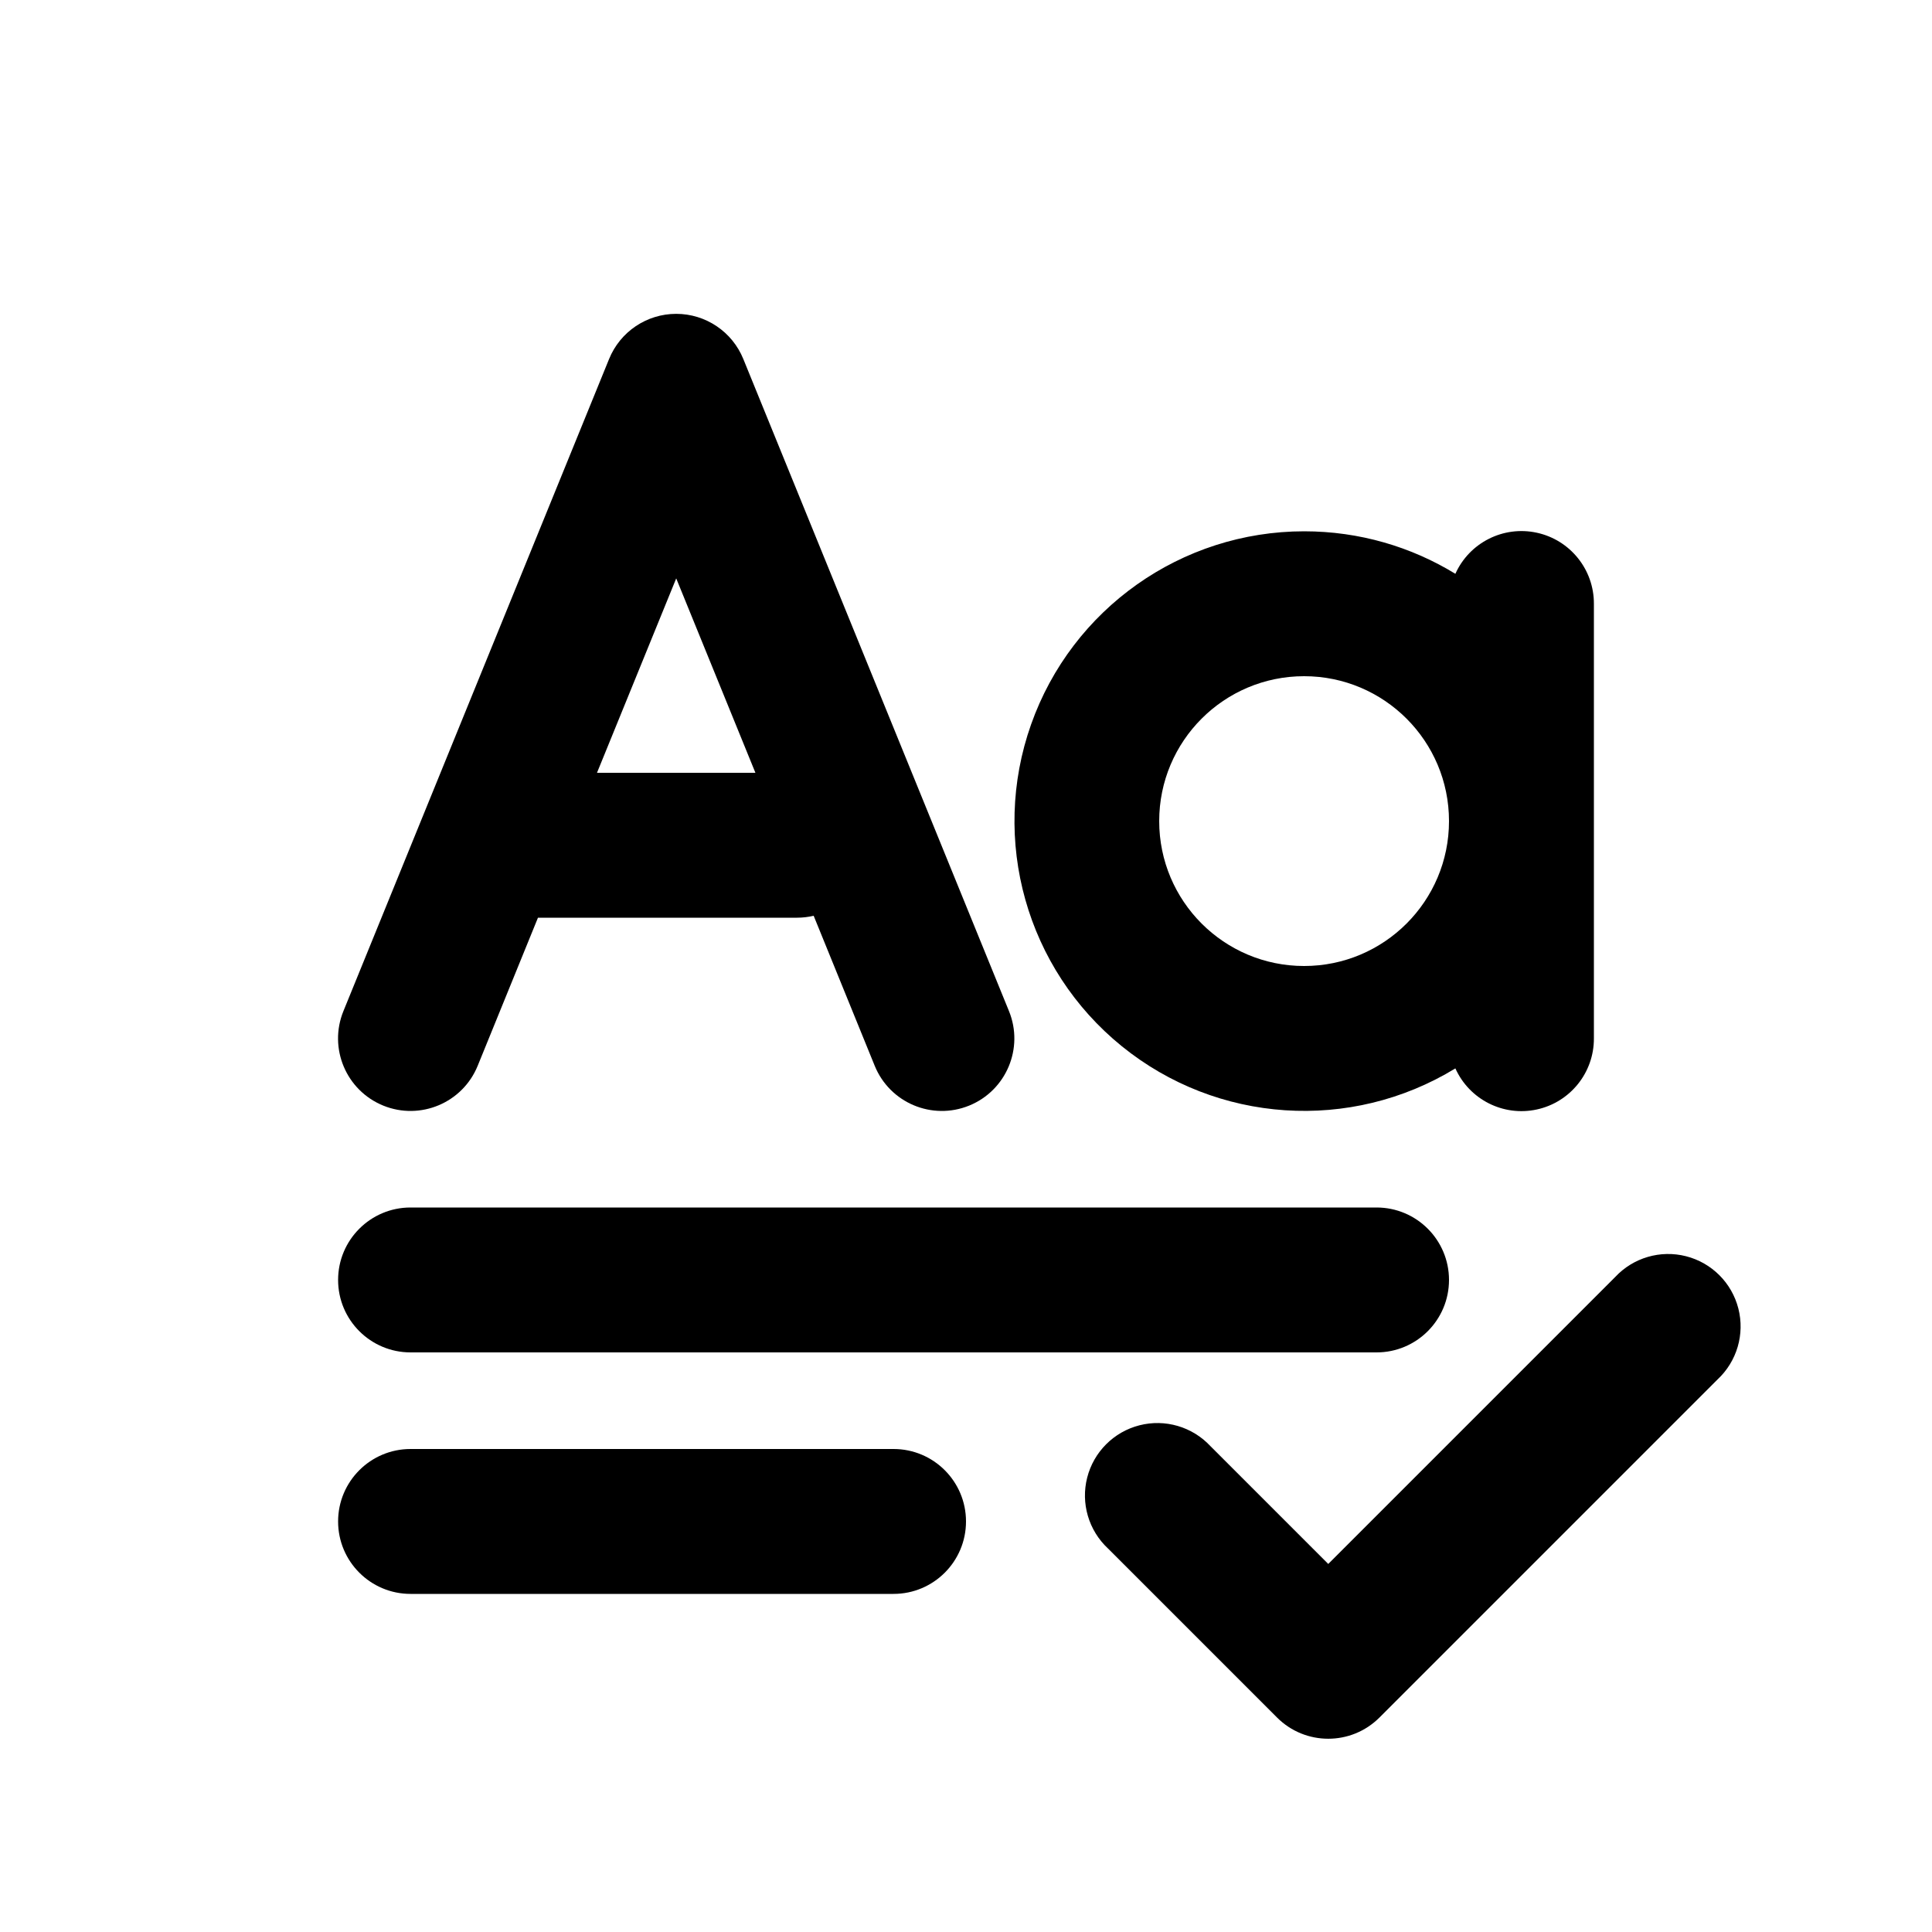
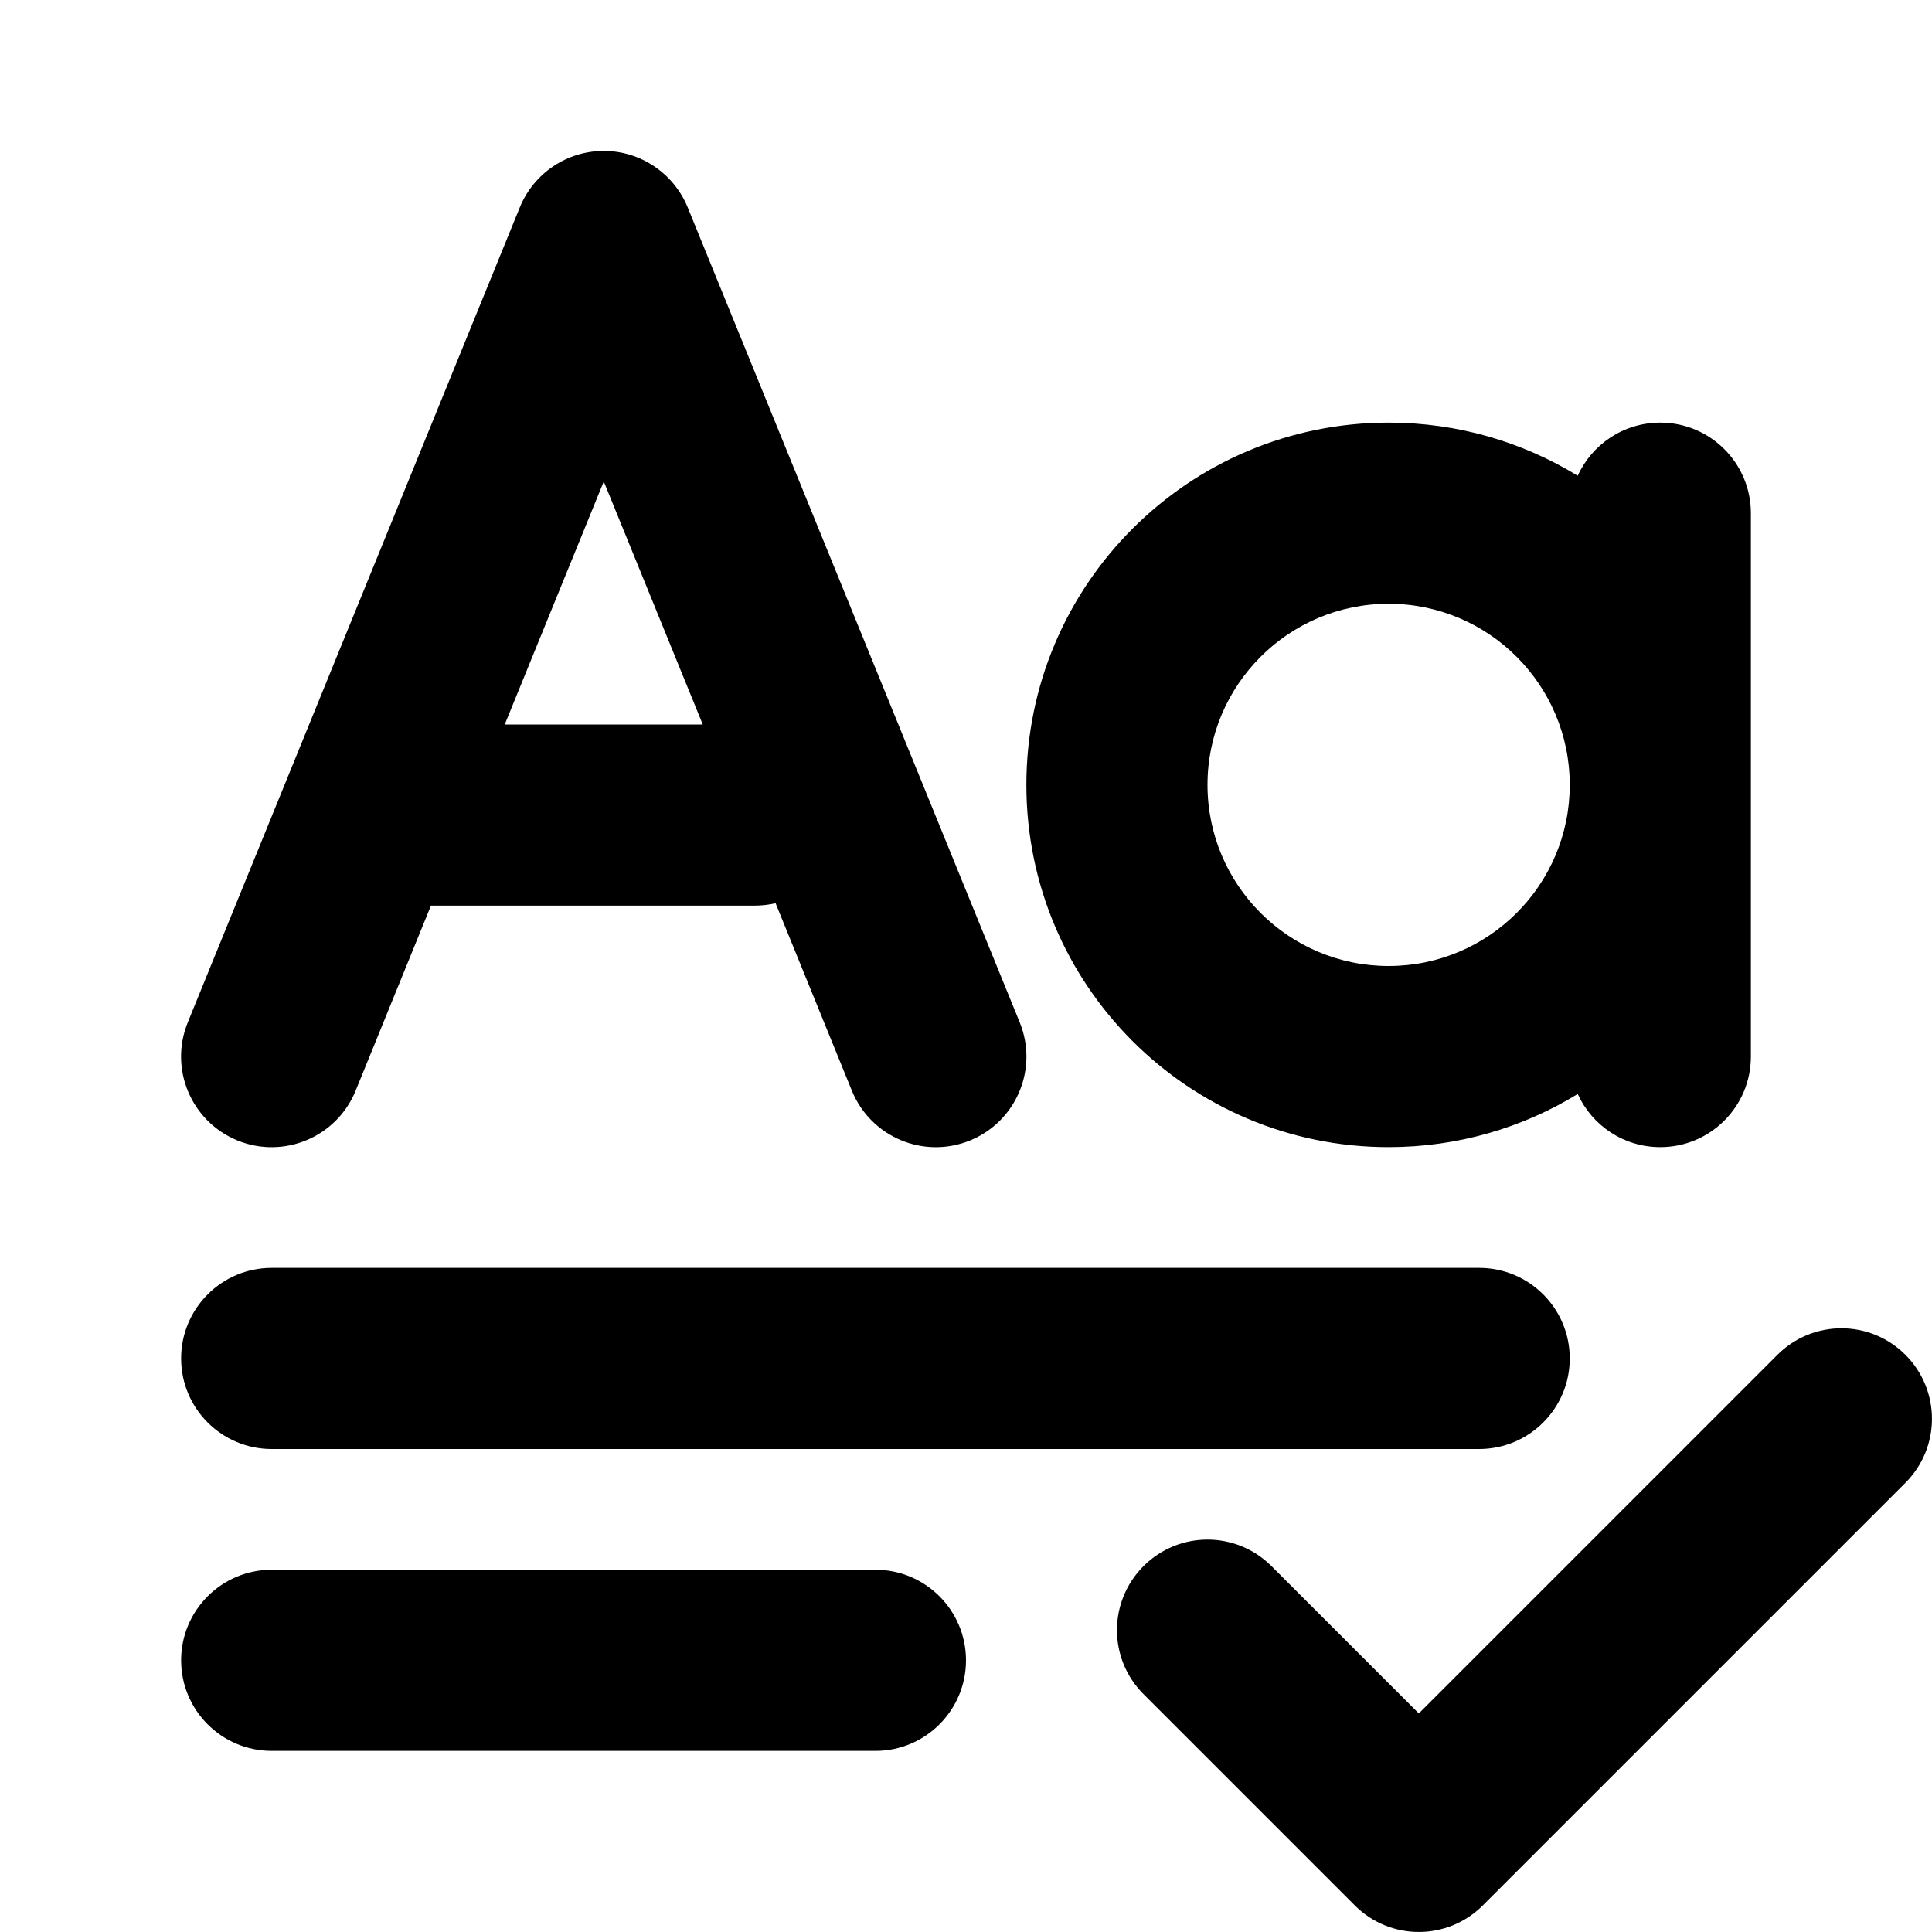
- <svg xmlns="http://www.w3.org/2000/svg" viewBox="0 0 20 20">
-   <path fill-rule="evenodd" d="M7.695 3.717a.75.75 0 0 0-1.39 0l-2.75 6.75a.75.75 0 0 0 1.39.566l.624-1.533h2.681c.06 0 .117-.007.173-.02l.632 1.553a.75.75 0 1 0 1.39-.566l-2.75-6.75Zm-.695 2.27.82 2.013h-1.64l.82-2.012Z" />
-   <path d="M3.5 13.25a.75.75 0 0 1 .75-.75h10a.75.75 0 0 1 0 1.5h-10a.75.75 0 0 1-.75-.75Z" />
-   <path d="M3.5 15.75a.75.75 0 0 1 .75-.75h5a.75.75 0 0 1 0 1.5h-5a.75.75 0 0 1-.75-.75Z" />
-   <path fill-rule="evenodd" d="M13.5 5.5c.574 0 1.11.161 1.566.44a.75.75 0 0 1 1.434.31v4.5a.75.75 0 0 1-1.434.31 3 3 0 1 1-1.566-5.56Zm1.5 3a1.5 1.5 0 1 1-3 0 1.5 1.5 0 0 1 3 0Z" />
-   <path d="M17.78 14.28a.75.75 0 1 0-1.06-1.06l-2.97 2.97-1.22-1.22a.75.75 0 1 0-1.06 1.06l1.75 1.75a.75.75 0 0 0 1.06 0l3.5-3.5Z" />
+ <svg xmlns="http://www.w3.org/2000/svg" viewBox="0 0 16 16">
+   <path fill-rule="evenodd" d="M5.695 1.717c-.116-.282-.39-.467-.695-.467-.305 0-.58.185-.695.467l-2.75 6.75c-.156.384.028.821.412.978.384.156.821-.028.978-.412l.624-1.533h2.681c.06 0 .117-.007.173-.02l.632 1.553c.157.384.594.568.978.412.384-.157.568-.594.412-.978l-2.75-6.75Zm-.695 2.27.82 2.013h-1.64l.82-2.012Z" />
+   <path d="M1.5 11.25c0-.414.336-.75.75-.75h10c.414 0 .75.336.75.75s-.336.75-.75.75h-10c-.414 0-.75-.336-.75-.75Z" />
+   <path d="M1.5 13.75c0-.414.336-.75.75-.75h5c.414 0 .75.336.75.75s-.336.75-.75.75h-5c-.414 0-.75-.336-.75-.75Z" />
+   <path fill-rule="evenodd" d="M11.5 3.5c.574 0 1.11.161 1.566.44.118-.26.38-.44.684-.44.414 0 .75.336.75.75v4.5c0 .414-.336.75-.75.75-.304 0-.566-.18-.684-.44-.456.279-.992.44-1.566.44-1.657 0-3-1.343-3-3s1.343-3 3-3Zm1.5 3c0 .828-.672 1.5-1.5 1.5s-1.5-.672-1.5-1.5.672-1.5 1.5-1.5 1.5.672 1.5 1.5Z" />
+   <path d="M15.78 12.28c.293-.293.293-.767 0-1.06-.293-.293-.767-.293-1.06 0l-2.97 2.97-1.22-1.22c-.293-.293-.767-.293-1.06 0-.293.293-.293.767 0 1.06l1.75 1.75c.293.293.767.293 1.06 0l3.5-3.5Z" />
</svg>
